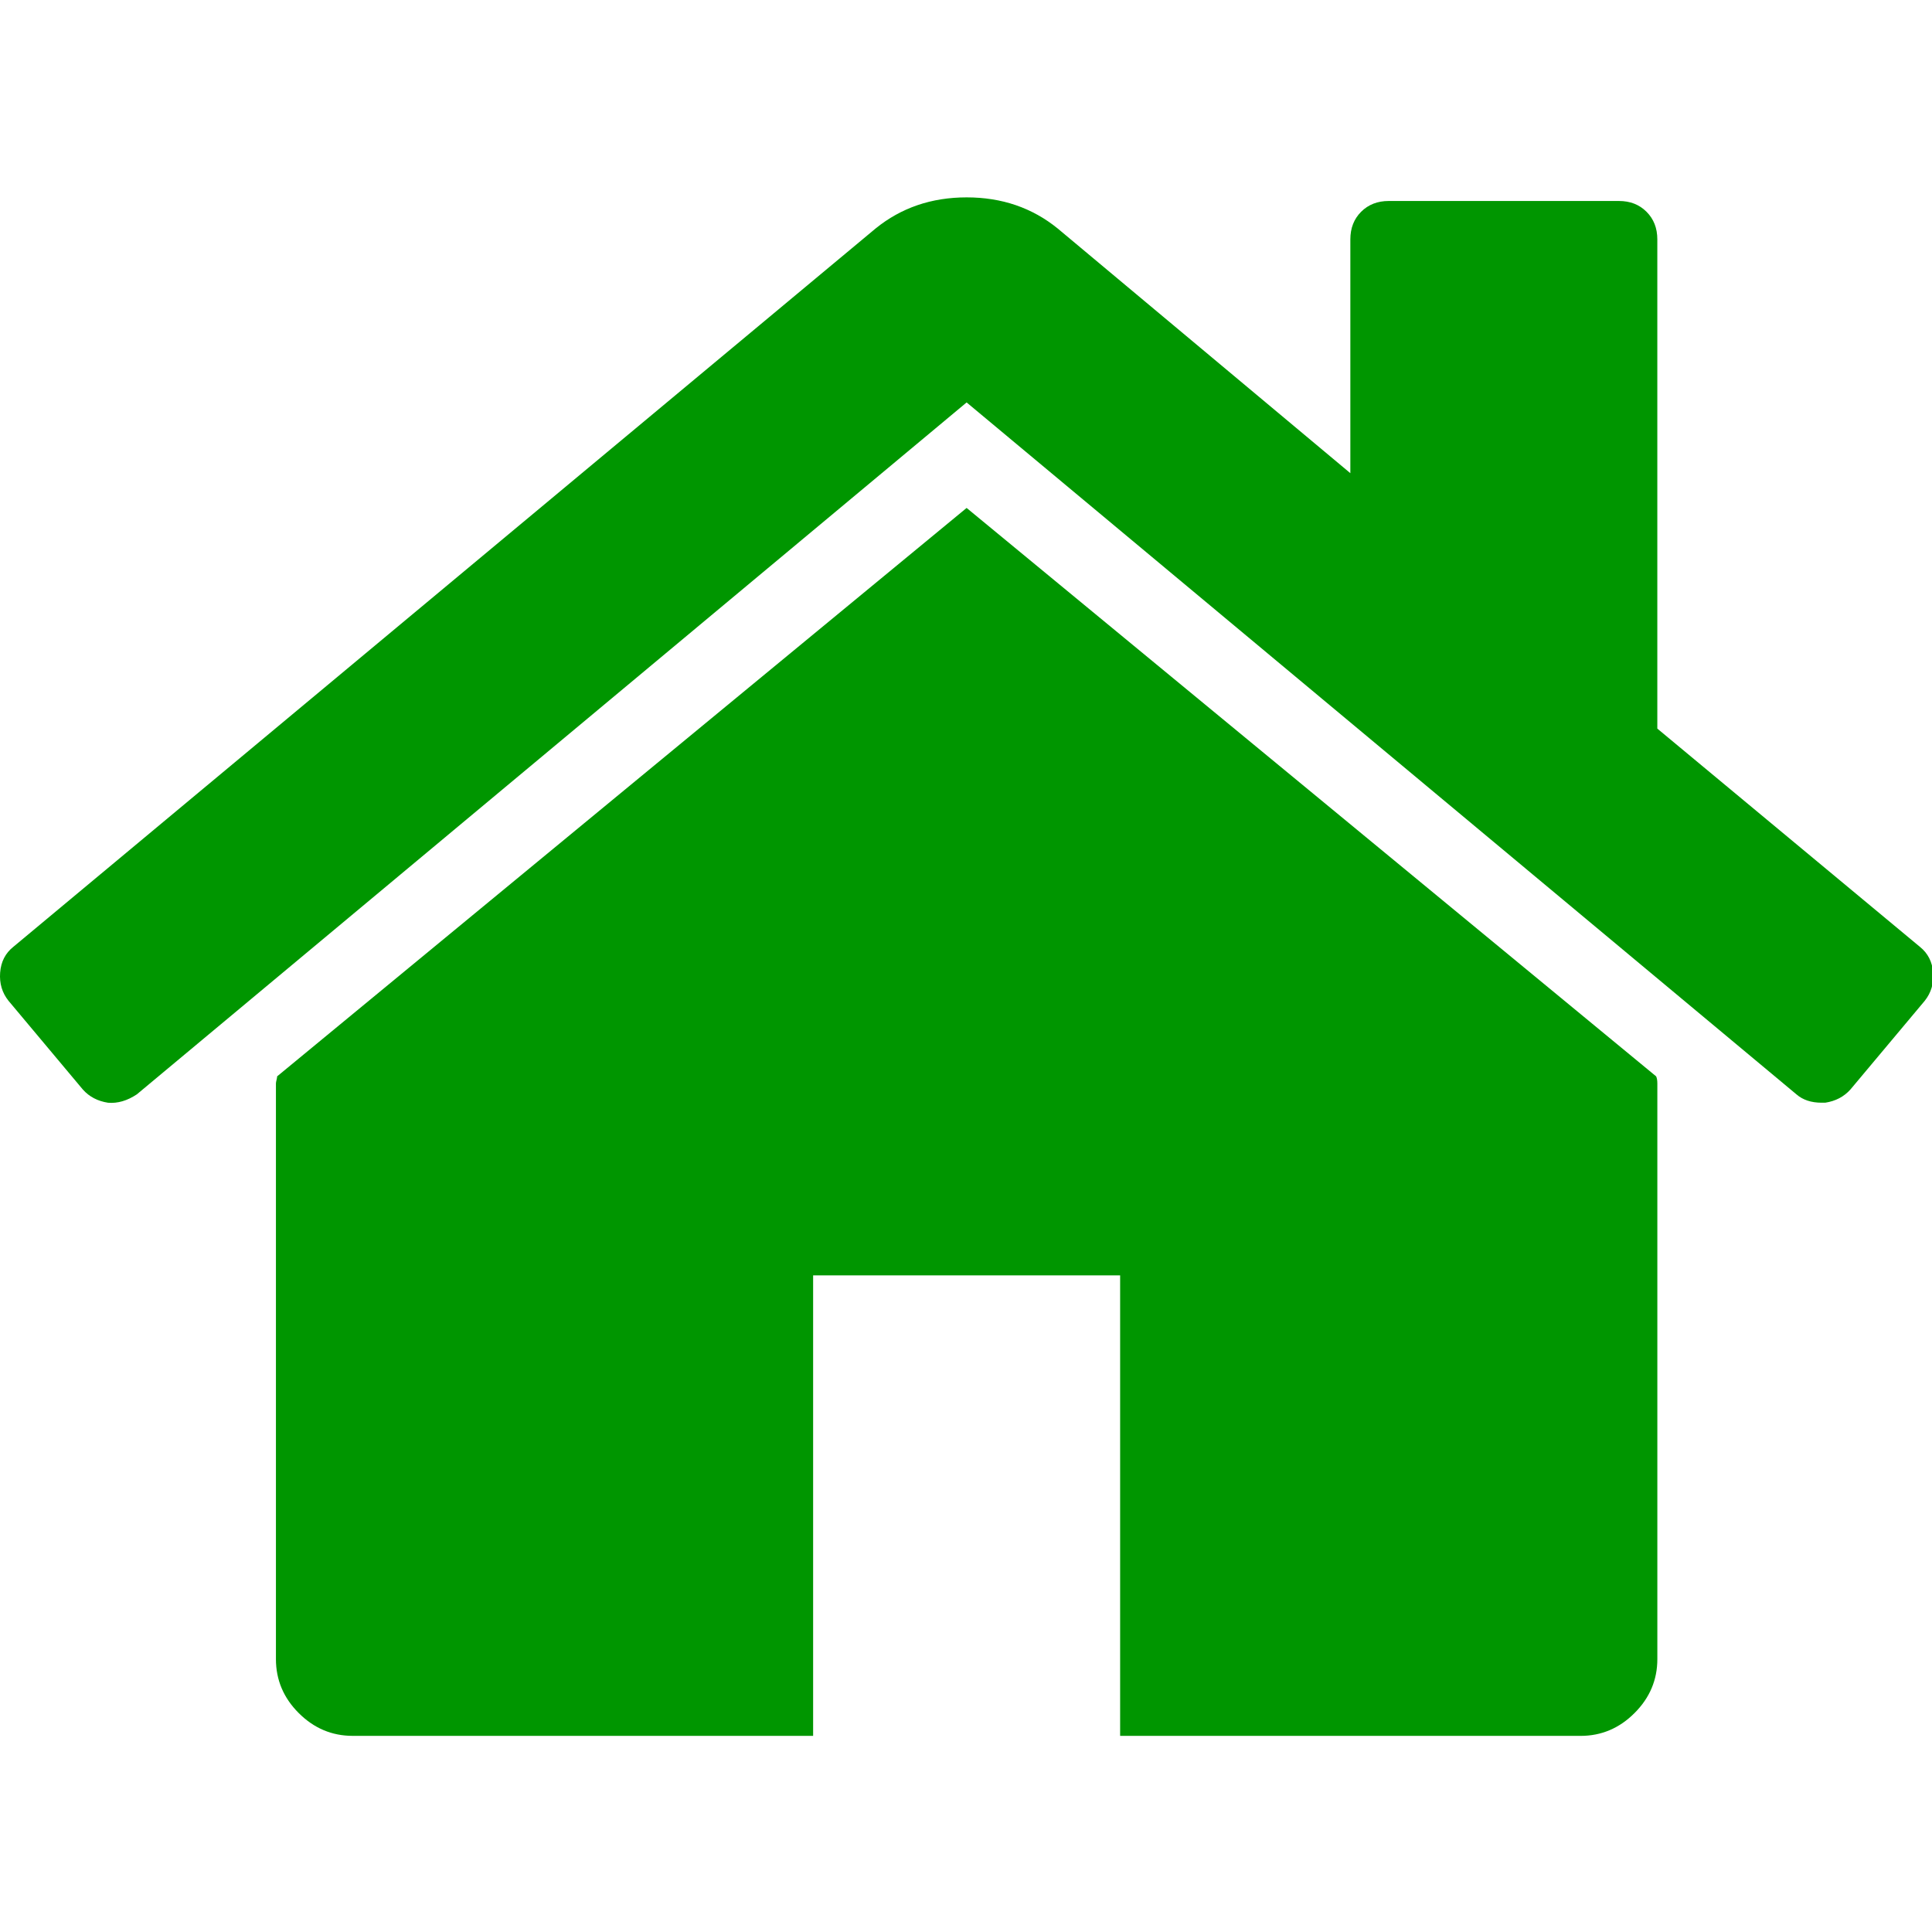
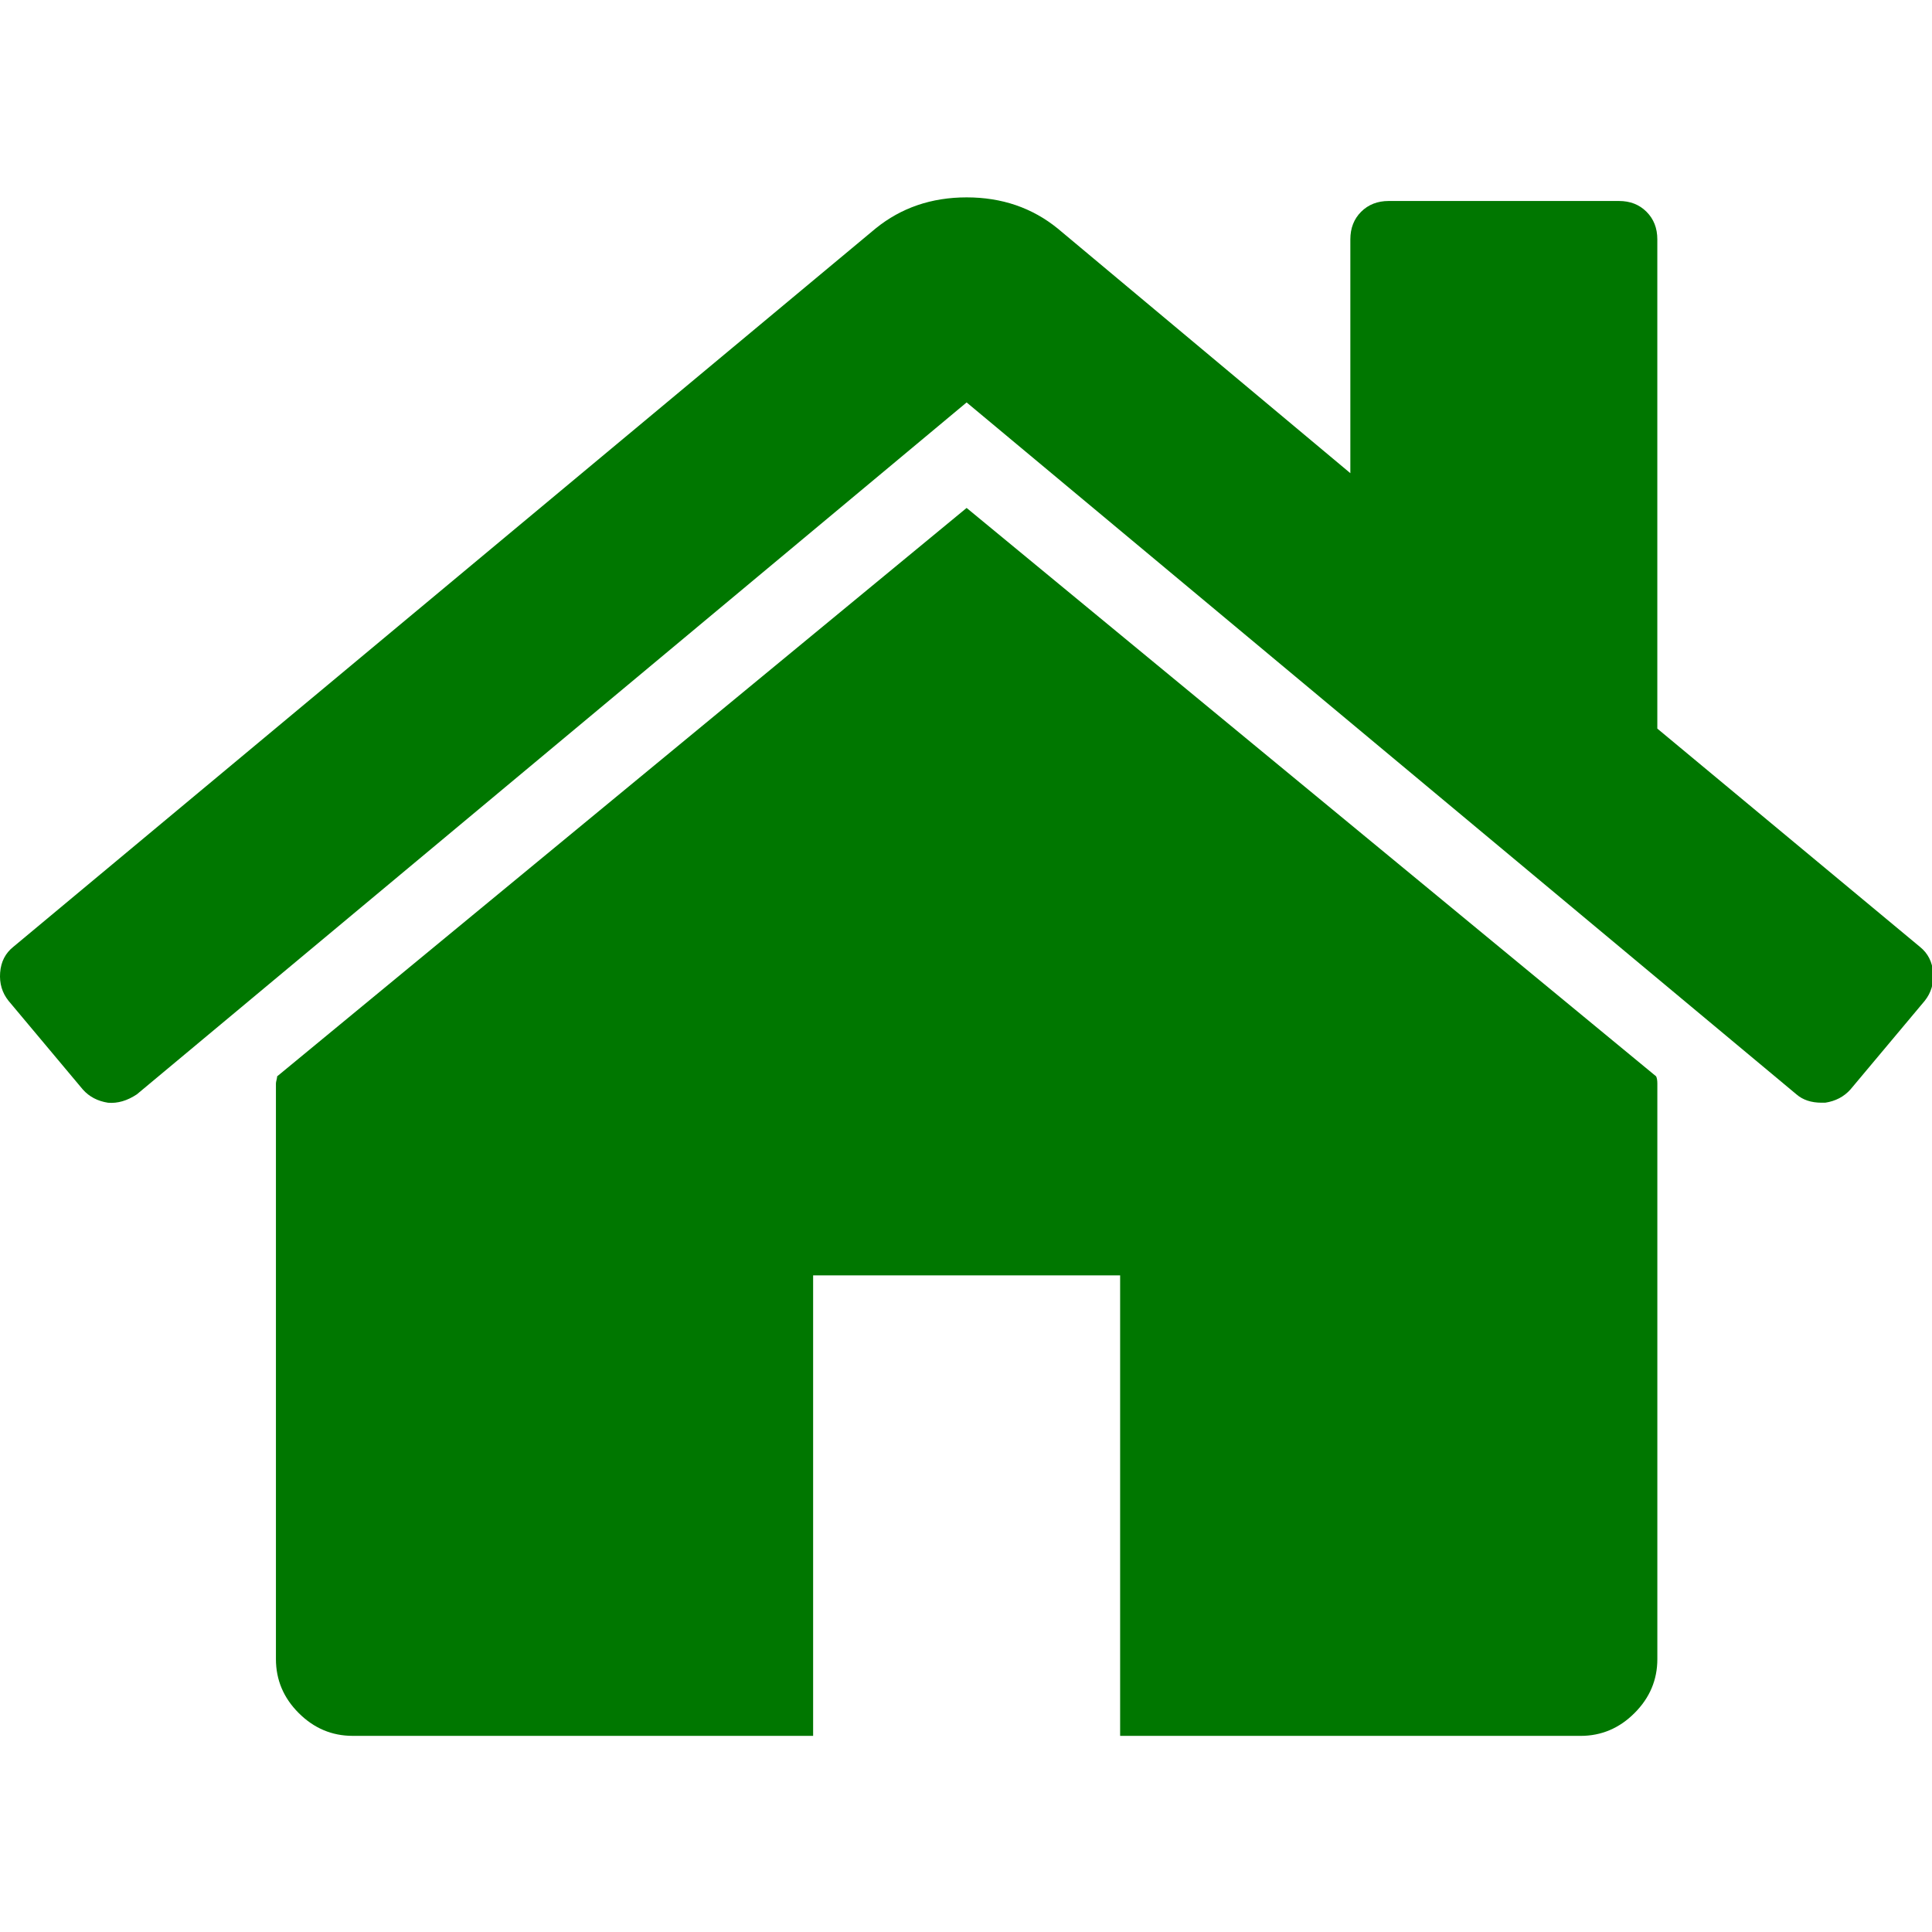
<svg xmlns="http://www.w3.org/2000/svg" width="20px" height="20px" viewBox="0 0 460 460" version="1.1">
-   <path d="M230.149,120.939L65.986,256.274c0,0.191-0.048,0.472-0.144,0.855c-0.094,0.38-0.144,0.656-0.144,0.852v137.041         c0,4.948,1.809,9.236,5.426,12.847c3.616,3.613,7.898,5.431,12.847,5.431h109.63V303.664h73.097v109.64h109.629         c4.948,0,9.236-1.814,12.847-5.435c3.617-3.607,5.432-7.898,5.432-12.847V257.981c0-0.76-0.104-1.334-0.288-1.707L230.149,120.939         z" style="fill:rgb(0,150,0)" />
-   <path d="M457.122,225.438L394.6,173.476V56.989c0-2.663-0.856-4.853-2.574-6.567c-1.704-1.712-3.894-2.568-6.563-2.568h-54.816         c-2.666,0-4.855,0.856-6.57,2.568c-1.711,1.714-2.566,3.905-2.566,6.567v55.673l-69.662-58.245         c-6.084-4.949-13.318-7.423-21.694-7.423c-8.375,0-15.608,2.474-21.698,7.423L3.172,225.438c-1.903,1.52-2.946,3.566-3.14,6.136         c-0.193,2.568,0.472,4.811,1.997,6.713l17.701,21.128c1.525,1.712,3.521,2.759,5.996,3.142c2.285,0.192,4.57-0.476,6.855-1.998         L230.149,95.817l197.57,164.741c1.526,1.328,3.521,1.991,5.996,1.991h0.858c2.471-0.376,4.463-1.43,5.996-3.138l17.703-21.125         c1.522-1.906,2.189-4.145,1.991-6.716C460.068,229.007,459.021,226.961,457.122,225.438z" style="fill:rgb(0,150,0)" />
+   <path d="M230.149,120.939L65.986,256.274c0,0.191-0.048,0.472-0.144,0.855c-0.094,0.38-0.144,0.656-0.144,0.852v137.041         c0,4.948,1.809,9.236,5.426,12.847c3.616,3.613,7.898,5.431,12.847,5.431h109.63V303.664h73.097v109.64h109.629         c4.948,0,9.236-1.814,12.847-5.435c3.617-3.607,5.432-7.898,5.432-12.847V257.981c0-0.76-0.104-1.334-0.288-1.707L230.149,120.939         z" style="fill:#007700" />
+   <path d="M457.122,225.438L394.6,173.476V56.989c0-2.663-0.856-4.853-2.574-6.567c-1.704-1.712-3.894-2.568-6.563-2.568h-54.816         c-2.666,0-4.855,0.856-6.57,2.568c-1.711,1.714-2.566,3.905-2.566,6.567v55.673l-69.662-58.245         c-6.084-4.949-13.318-7.423-21.694-7.423c-8.375,0-15.608,2.474-21.698,7.423L3.172,225.438c-1.903,1.52-2.946,3.566-3.14,6.136         c-0.193,2.568,0.472,4.811,1.997,6.713l17.701,21.128c1.525,1.712,3.521,2.759,5.996,3.142c2.285,0.192,4.57-0.476,6.855-1.998         L230.149,95.817l197.57,164.741c1.526,1.328,3.521,1.991,5.996,1.991h0.858c2.471-0.376,4.463-1.43,5.996-3.138l17.703-21.125         c1.522-1.906,2.189-4.145,1.991-6.716C460.068,229.007,459.021,226.961,457.122,225.438z" style="fill:#007700" />
</svg>
